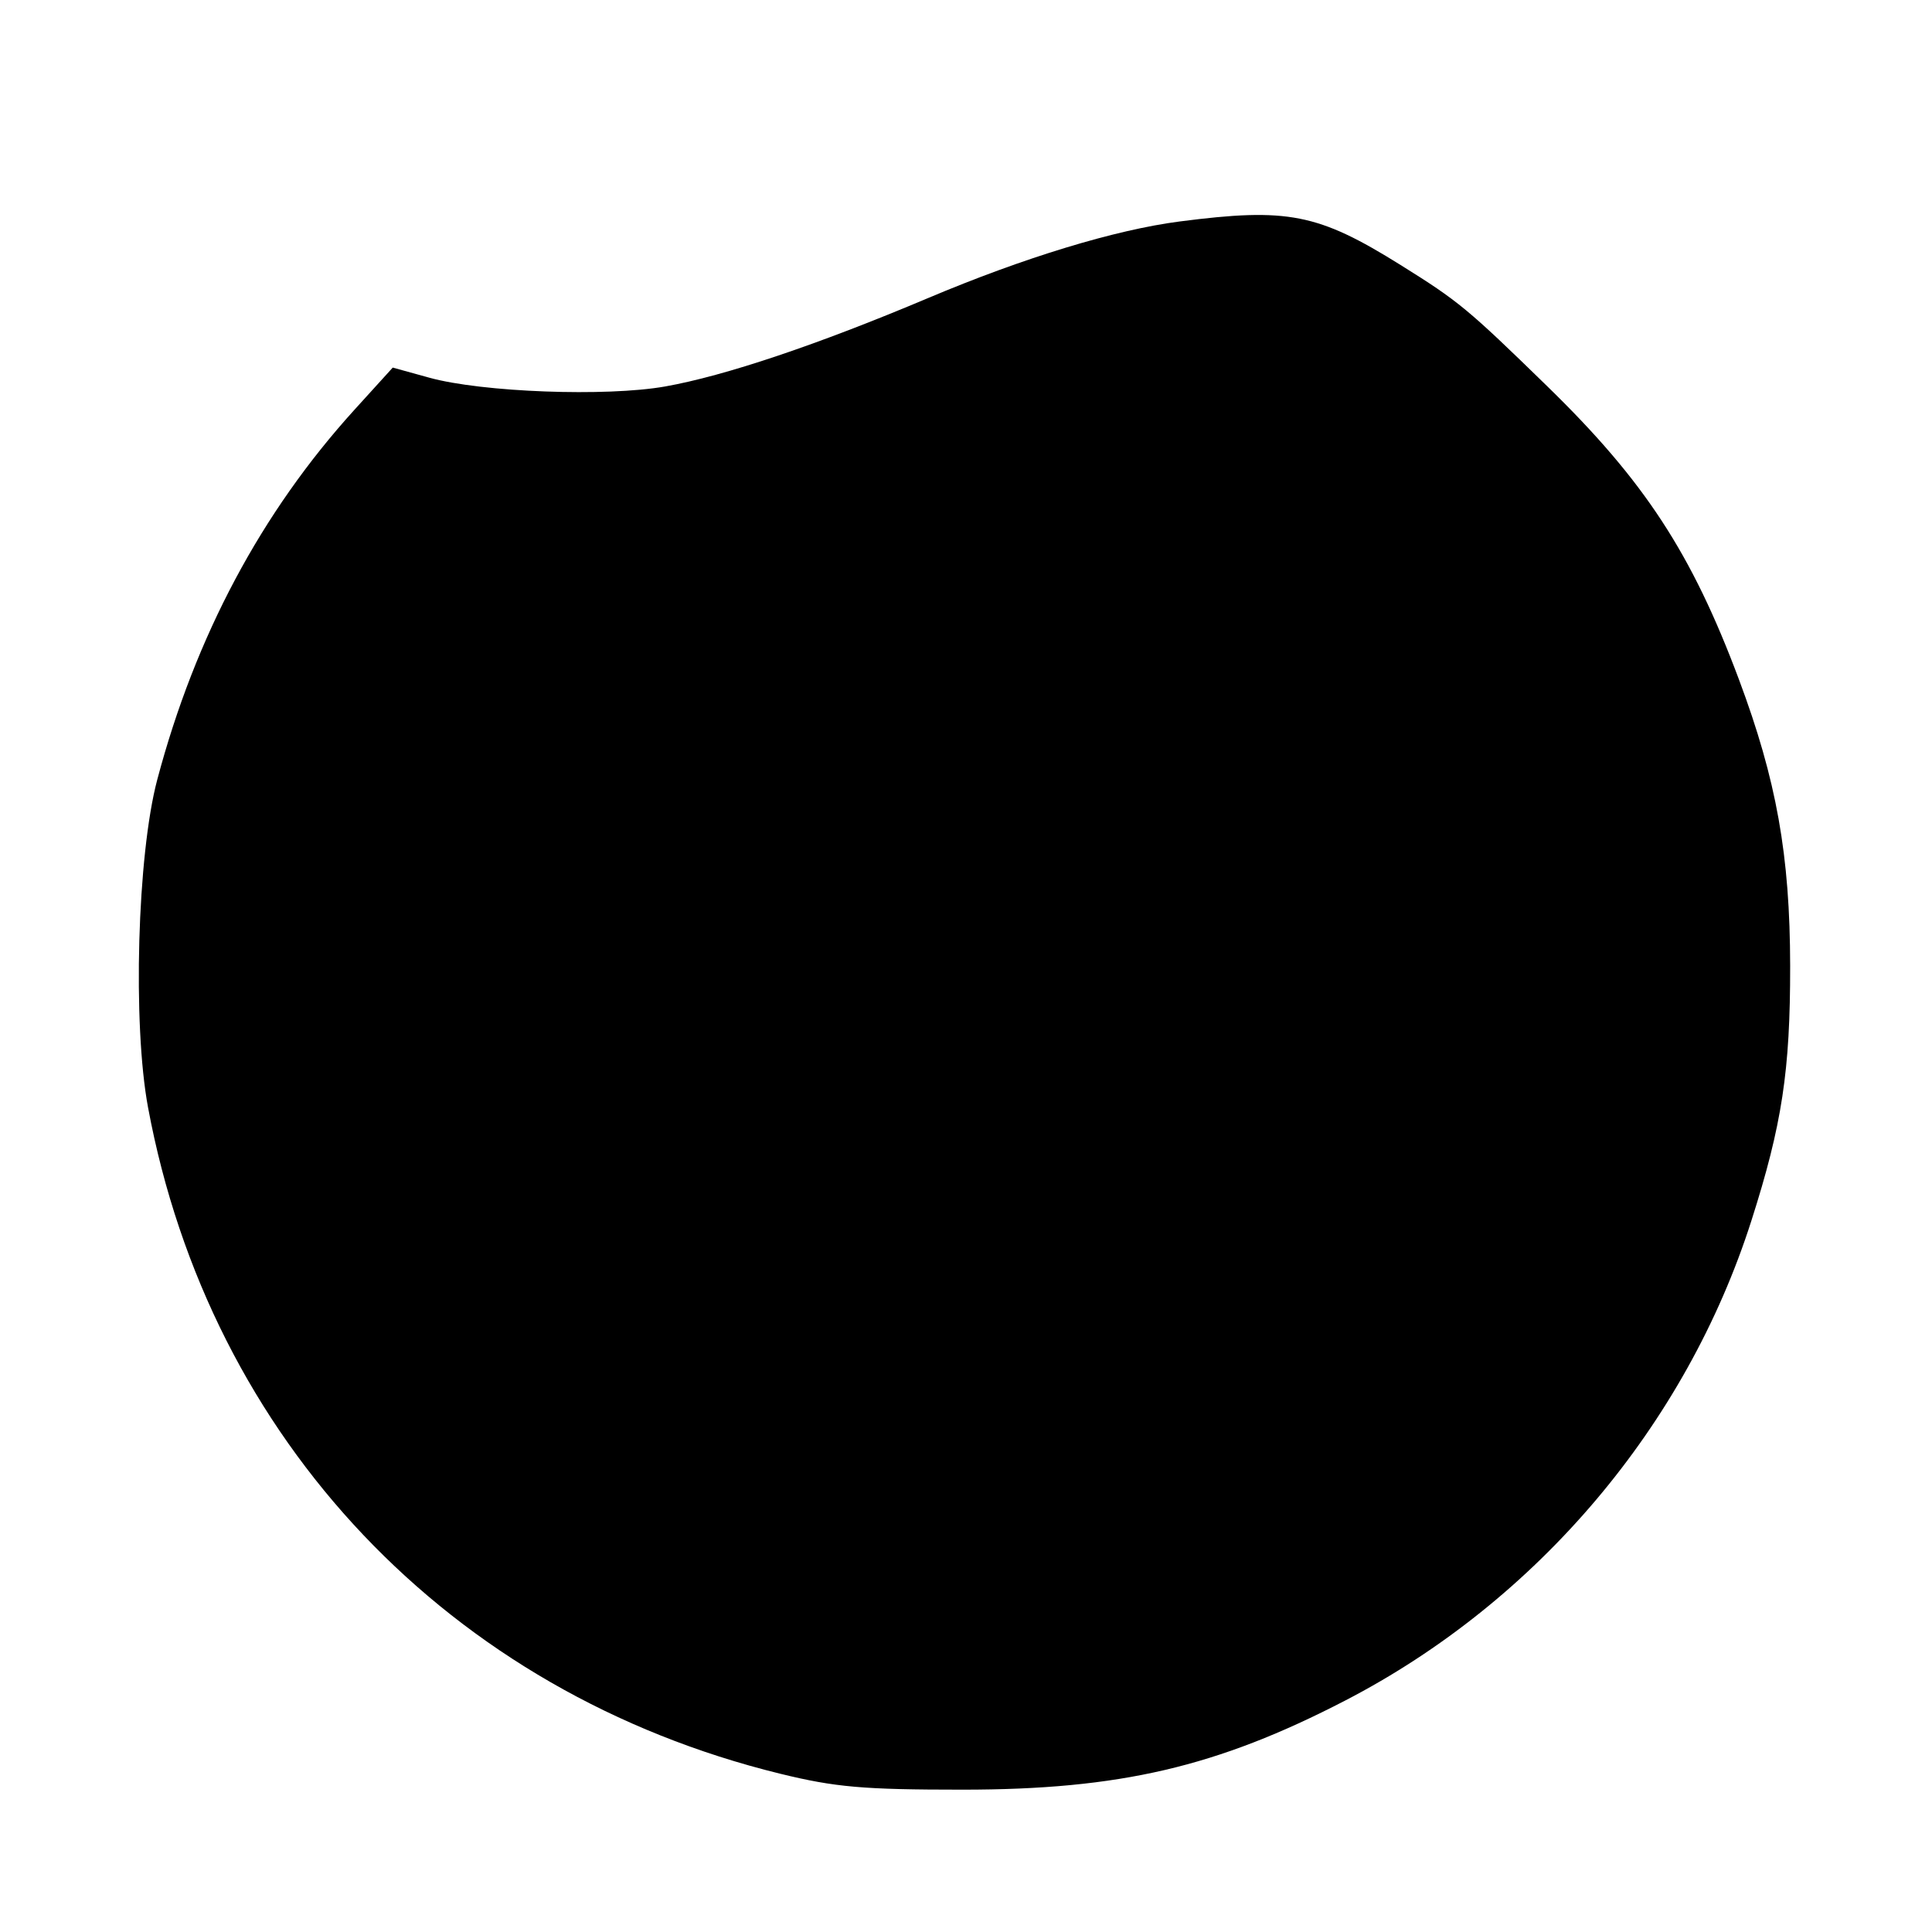
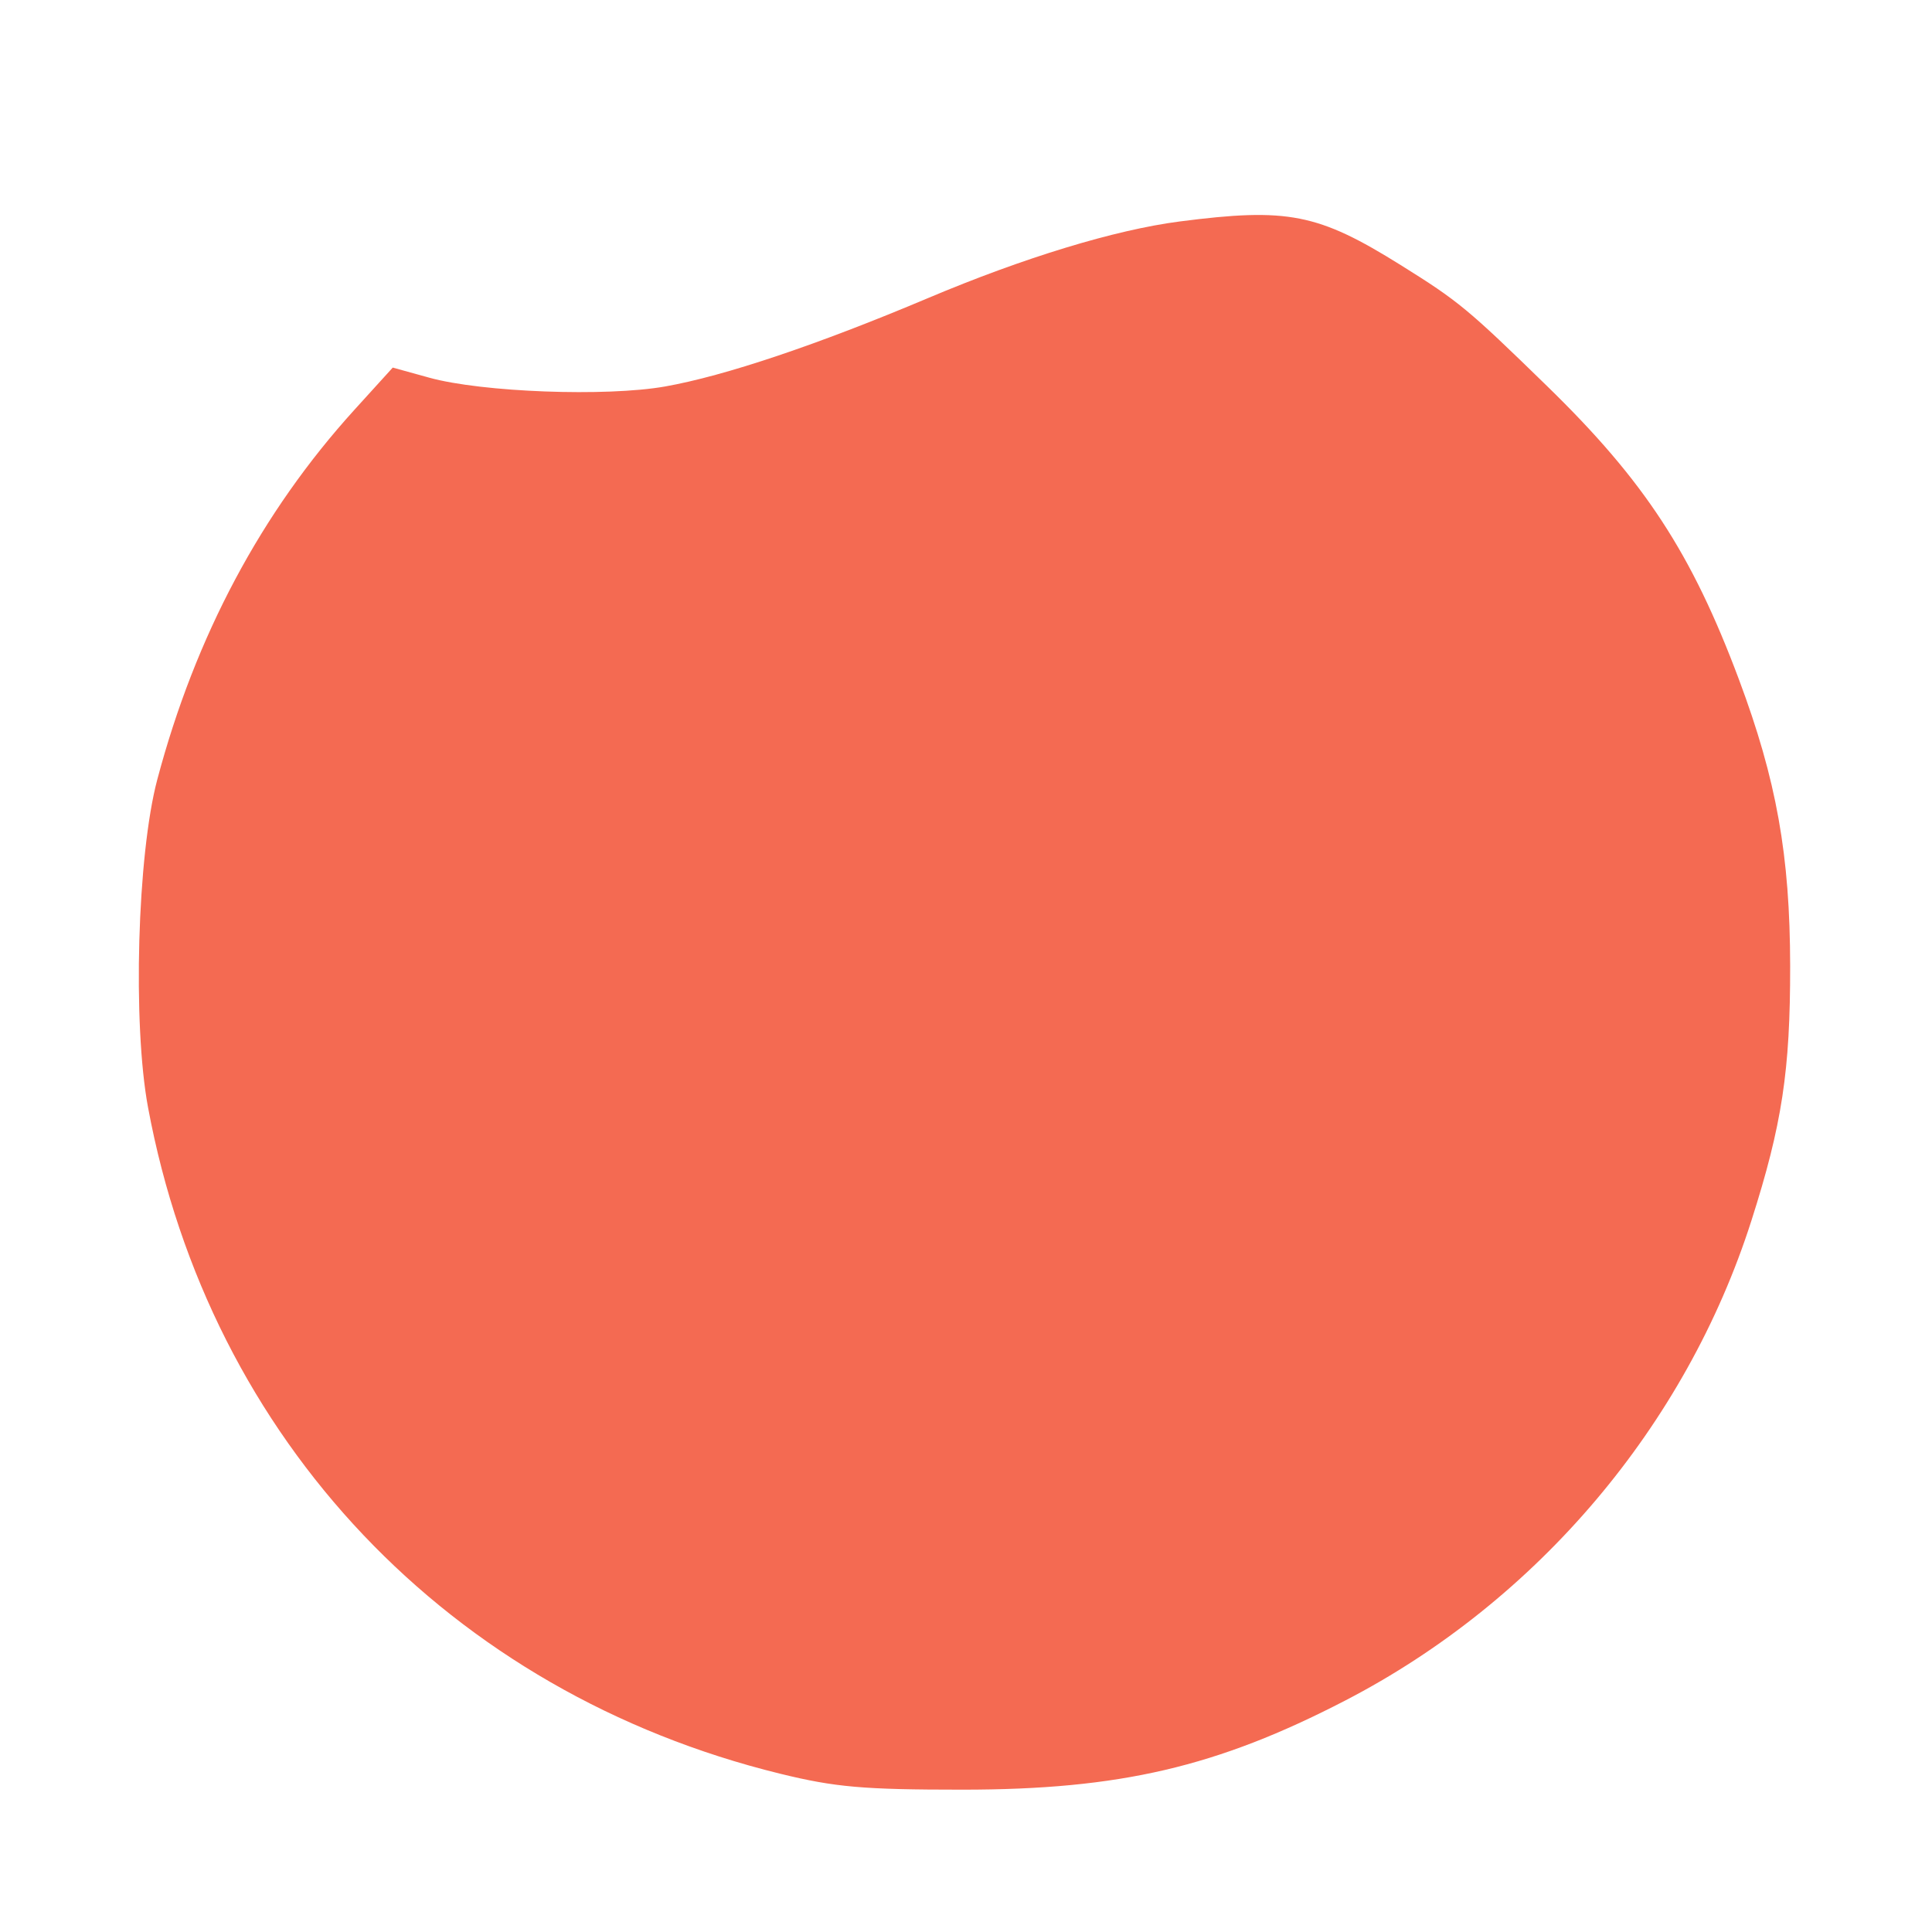
<svg xmlns="http://www.w3.org/2000/svg" width="280" height="280" viewBox="0 0 280 280">
-   <path fill-rule="evenodd" d="M170.955 32.099c-9.341 1.209-22.589 5.242-36.455 11.1-15.985 6.753-29.444 11.278-38.106 12.812-8.533 1.51-26.544.839-34.183-1.275l-5.29-1.463-5.55 6.113C37.875 74.254 28.308 92.199 22.789 113c-2.896 10.915-3.584 35.411-1.334 47.5 8.973 48.216 43.689 84.81 91.601 96.558 7.995 1.96 12.053 2.315 26.444 2.314 22.768-.002 36.864-3.287 55.471-12.924 27.851-14.424 49.362-39.838 58.85-69.524 4.447-13.915 5.641-21.757 5.622-36.924-.021-16.026-1.976-26.966-7.422-41.525-6.845-18.298-13.682-28.759-27.765-42.48C212.662 44.699 211.427 43.678 203 38.416c-11.978-7.479-16.367-8.344-32.045-6.317" />
+   <path fill="#F46A52" fill-rule="evenodd" d="M170.955 32.099c-9.341 1.209-22.589 5.242-36.455 11.1-15.985 6.753-29.444 11.278-38.106 12.812-8.533 1.51-26.544.839-34.183-1.275l-5.29-1.463-5.55 6.113C37.875 74.254 28.308 92.199 22.789 113c-2.896 10.915-3.584 35.411-1.334 47.5 8.973 48.216 43.689 84.81 91.601 96.558 7.995 1.96 12.053 2.315 26.444 2.314 22.768-.002 36.864-3.287 55.471-12.924 27.851-14.424 49.362-39.838 58.85-69.524 4.447-13.915 5.641-21.757 5.622-36.924-.021-16.026-1.976-26.966-7.422-41.525-6.845-18.298-13.682-28.759-27.765-42.48C212.662 44.699 211.427 43.678 203 38.416c-11.978-7.479-16.367-8.344-32.045-6.317" />
</svg>
